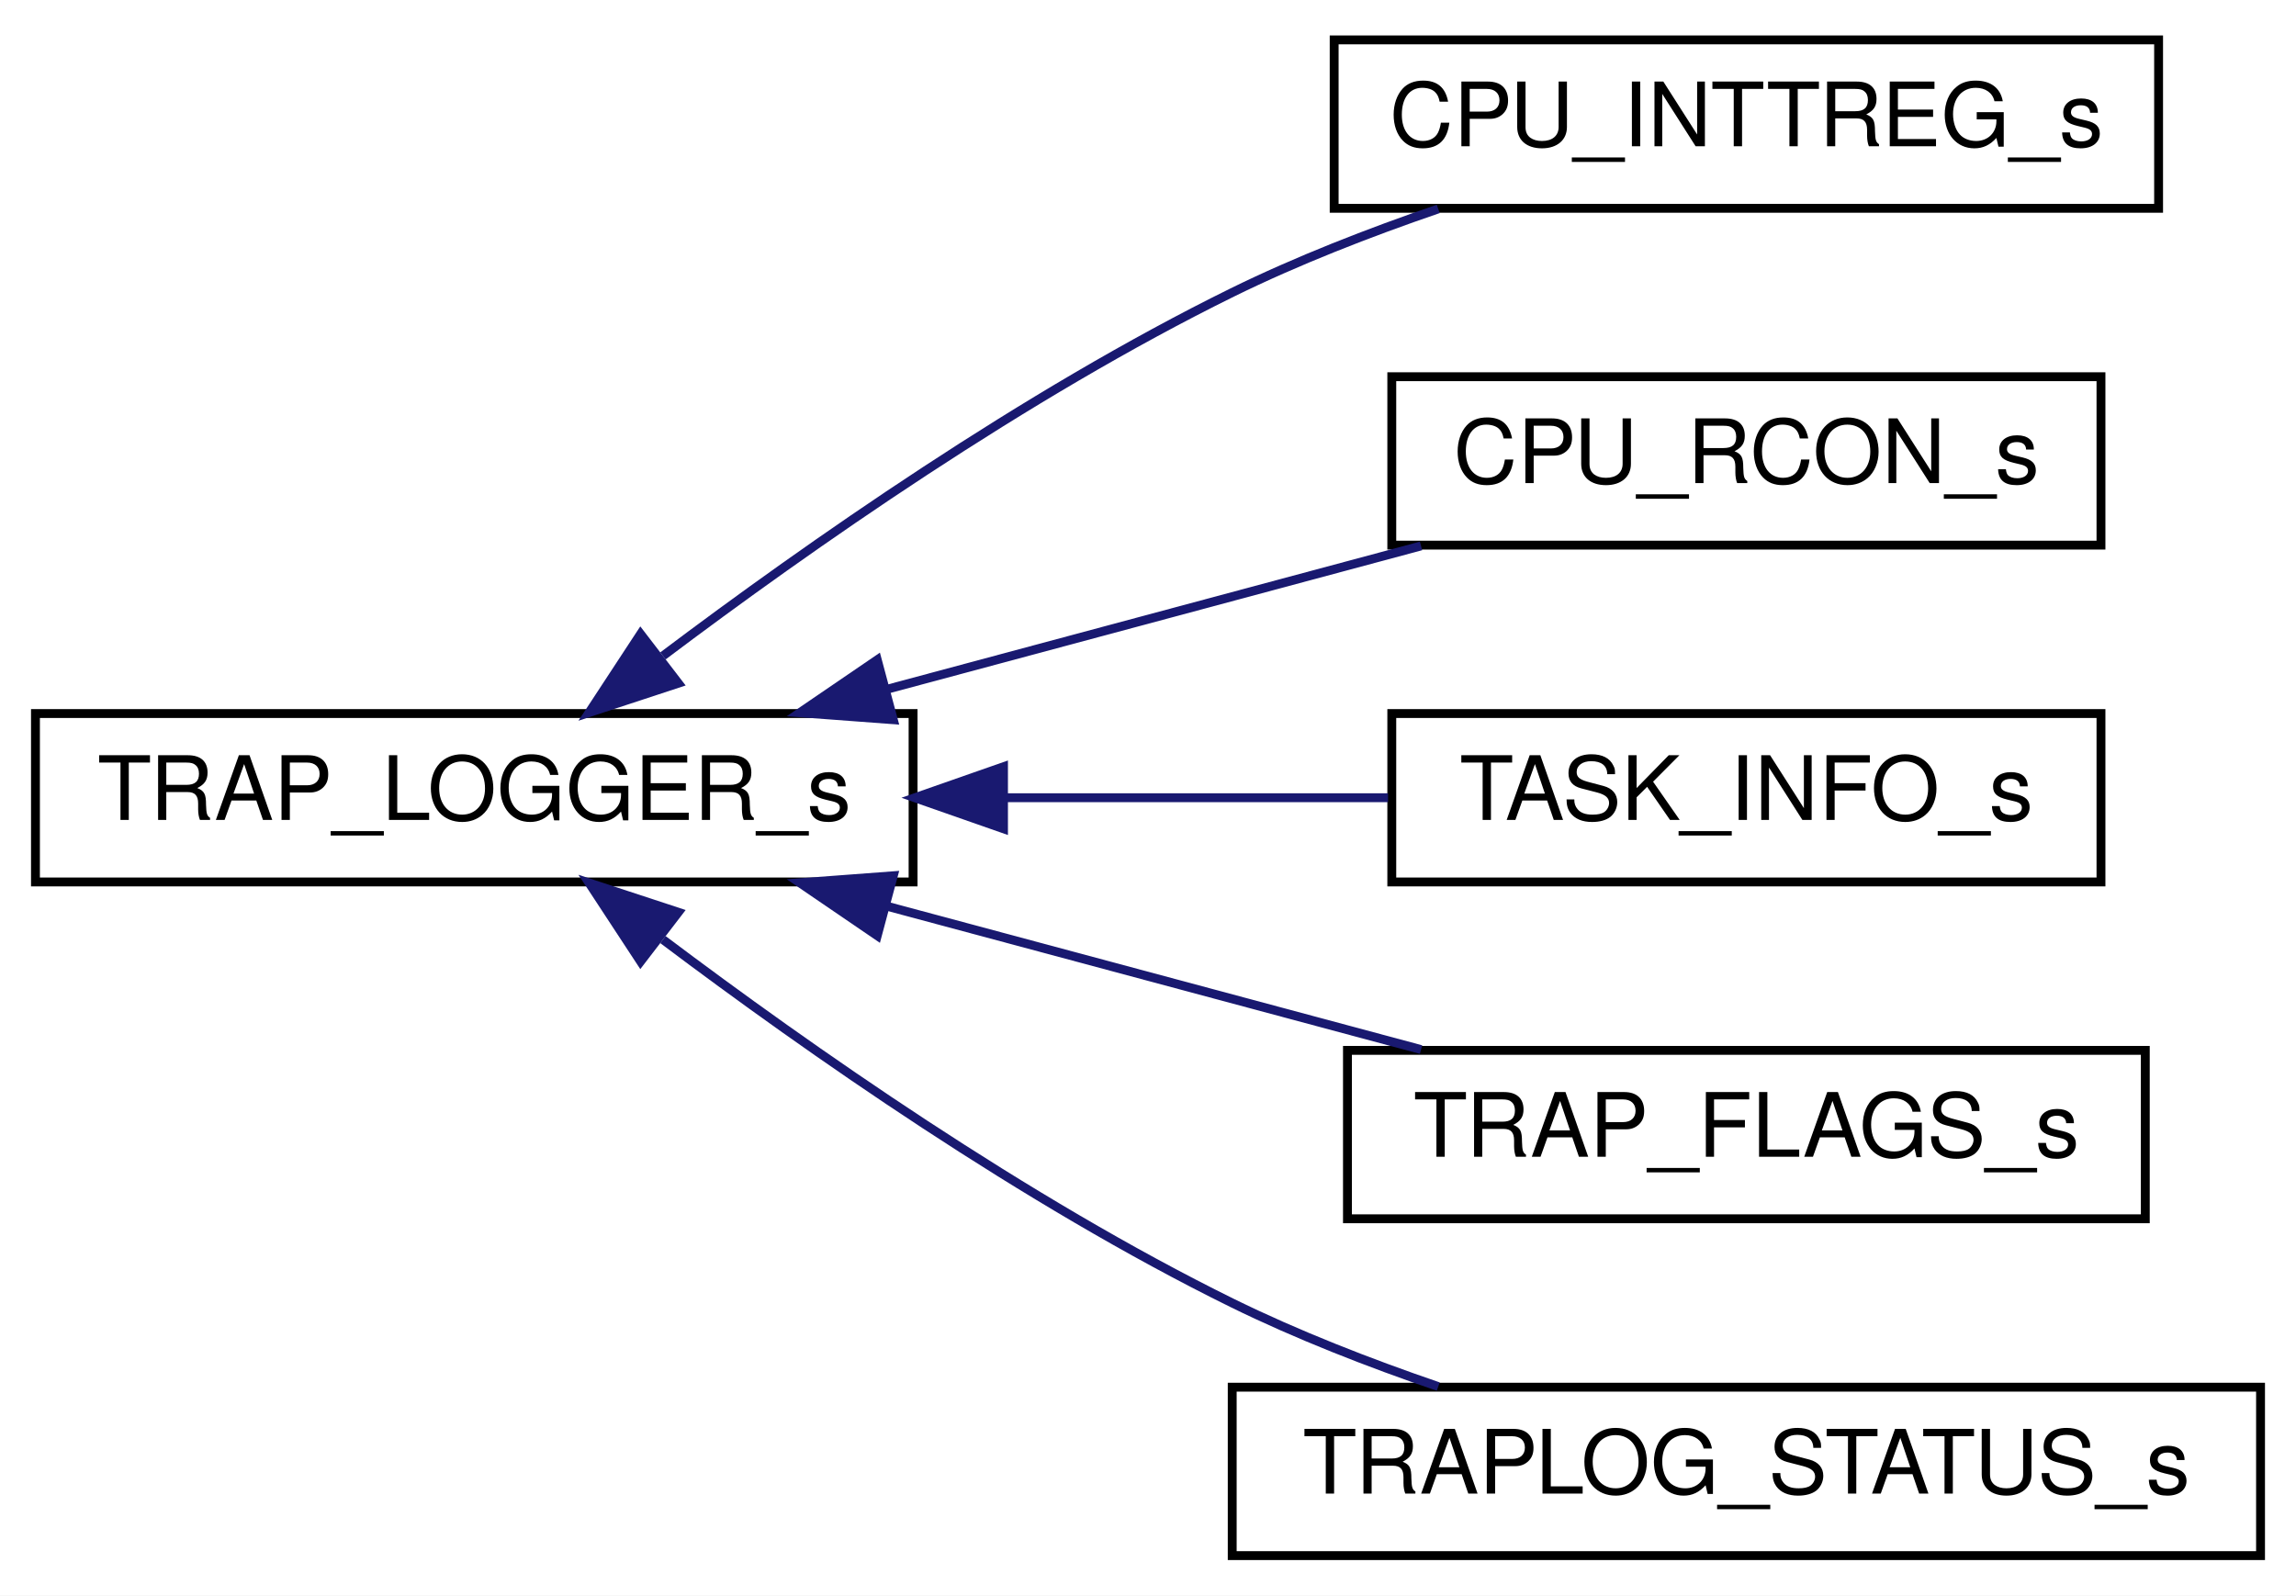
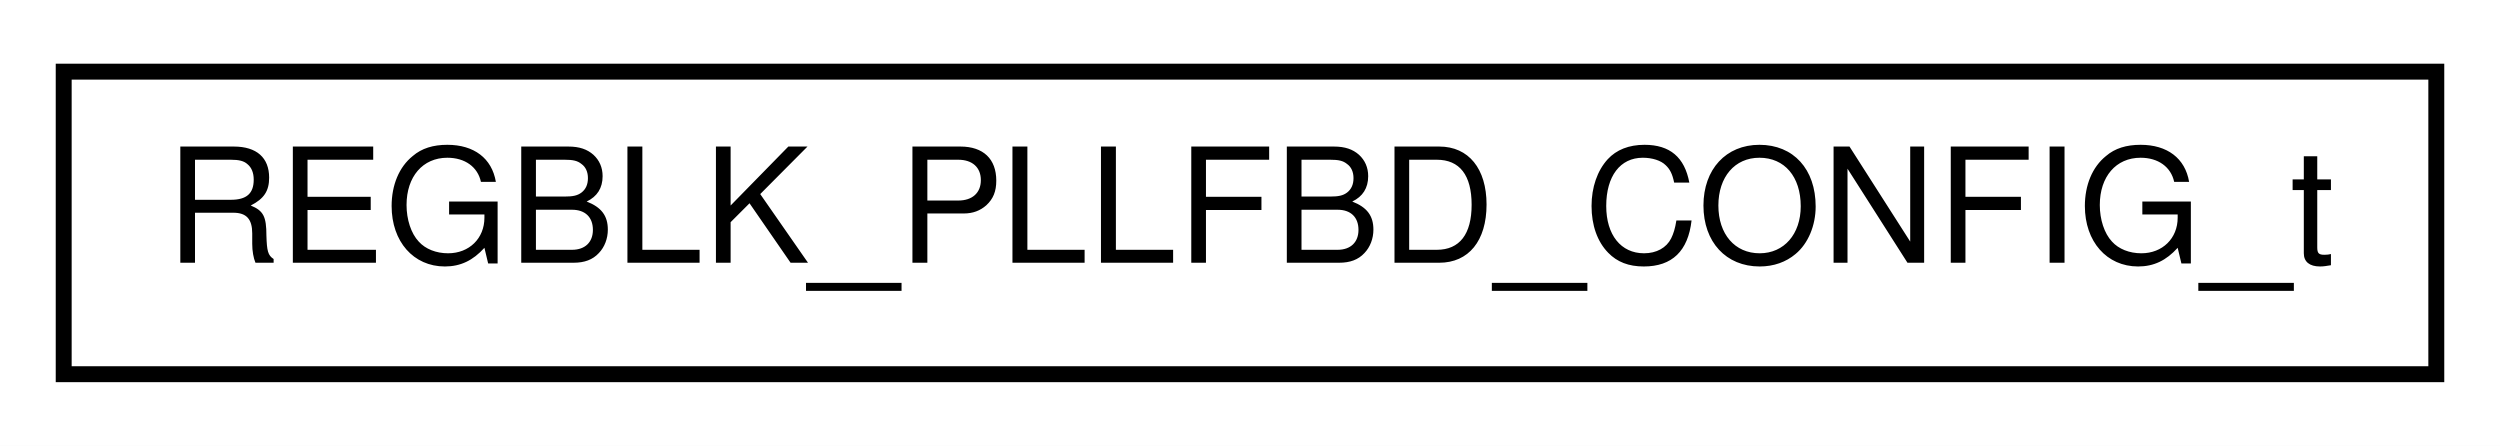
- <svg xmlns="http://www.w3.org/2000/svg" xmlns:xlink="http://www.w3.org/1999/xlink" width="259pt" height="180pt" viewBox="0.00 0.00 259.00 180.00">
-   <g id="graph0" class="graph" transform="scale(1 1) rotate(0) translate(4 176)">
-     <polygon fill="white" stroke="transparent" points="-4,4 -4,-176 255,-176 255,4 -4,4" />
+ <svg xmlns="http://www.w3.org/2000/svg" xmlns:xlink="http://www.w3.org/1999/xlink" width="157pt" height="28pt" viewBox="0.00 0.00 157.00 28.00">
+   <g id="graph0" class="graph" transform="scale(1 1) rotate(0) translate(4 24)">
+     <polygon fill="white" stroke="transparent" points="-4,4 -4,-24 153,-24 153,4 -4,4" />
    <g id="node1" class="node">
      <g id="a_node1">
-         <a xlink:href="a01485.html" target="_top" xlink:title="Global data structure for trap event capturing.">
-           <polygon fill="white" stroke="black" points="0,-76.5 0,-95.5 99,-95.5 99,-76.5 0,-76.5" />
-           <text text-anchor="middle" x="49.5" y="-83.5" font-family="Helvetica,sans-Serif" font-size="10.00">TRAP_LOGGER_s</text>
+         <a xlink:href="a00933.html" target="_top" xlink:title=" ">
+           <polygon fill="white" stroke="black" points="0,-0.5 0,-19.5 149,-19.5 149,-0.5 0,-0.5" />
+           <text text-anchor="middle" x="74.5" y="-7.5" font-family="Helvetica,sans-Serif" font-size="10.00">REGBLK_PLLFBD_CONFIG_t</text>
        </a>
      </g>
    </g>
-     <g id="node2" class="node">
-       <g id="a_node2">
-         <a xlink:href="a01445.html" target="_top" xlink:title="defining the CPU interrupt for primary and secondary vectors">
-           <polygon fill="white" stroke="black" points="146.5,-152.5 146.5,-171.5 239.5,-171.5 239.5,-152.5 146.5,-152.5" />
-           <text text-anchor="middle" x="193" y="-159.5" font-family="Helvetica,sans-Serif" font-size="10.00">CPU_INTTREG_s</text>
-         </a>
-       </g>
-     </g>
-     <g id="edge1" class="edge">
-       <path fill="none" stroke="midnightblue" d="M70.78,-102C87.33,-114.46 111.69,-131.52 135,-143 142.3,-146.59 150.44,-149.76 158.24,-152.43" />
-       <polygon fill="midnightblue" stroke="midnightblue" points="72.52,-98.92 62.45,-95.61 68.26,-104.47 72.52,-98.92" />
-     </g>
-     <g id="node3" class="node">
-       <g id="a_node3">
-         <a xlink:href="a01457.html" target="_top" xlink:title="Data structure for RCON status capturing.">
-           <polygon fill="white" stroke="black" points="153,-114.5 153,-133.5 233,-133.5 233,-114.5 153,-114.5" />
-           <text text-anchor="middle" x="193" y="-121.5" font-family="Helvetica,sans-Serif" font-size="10.00">CPU_RCON_s</text>
-         </a>
-       </g>
-     </g>
-     <g id="edge2" class="edge">
-       <path fill="none" stroke="midnightblue" d="M96.1,-98.25C115.61,-103.48 138.04,-109.51 156.3,-114.41" />
-       <polygon fill="midnightblue" stroke="midnightblue" points="96.77,-94.8 86.21,-95.59 94.96,-101.56 96.77,-94.8" />
-     </g>
-     <g id="node4" class="node">
-       <g id="a_node4">
-         <a xlink:href="a01481.html" target="_top" xlink:title="Provides information for executed task, fault event and operating mode ID of task manager.">
-           <polygon fill="white" stroke="black" points="153,-76.5 153,-95.5 233,-95.5 233,-76.5 153,-76.5" />
-           <text text-anchor="middle" x="193" y="-83.5" font-family="Helvetica,sans-Serif" font-size="10.00">TASK_INFO_s</text>
-         </a>
-       </g>
-     </g>
-     <g id="edge3" class="edge">
-       <path fill="none" stroke="midnightblue" d="M109.6,-86C124.1,-86 139.27,-86 152.58,-86" />
-       <polygon fill="midnightblue" stroke="midnightblue" points="109.2,-82.5 99.2,-86 109.2,-89.5 109.2,-82.5" />
-     </g>
-     <g id="node5" class="node">
-       <g id="a_node5">
-         <a xlink:href="a01433.html" target="_top" xlink:title="Defines the Trap Flag for primary and secondary vectors.">
-           <polygon fill="white" stroke="black" points="148,-38.5 148,-57.5 238,-57.5 238,-38.5 148,-38.5" />
-           <text text-anchor="middle" x="193" y="-45.5" font-family="Helvetica,sans-Serif" font-size="10.00">TRAP_FLAGS_s</text>
-         </a>
-       </g>
-     </g>
-     <g id="edge4" class="edge">
-       <path fill="none" stroke="midnightblue" d="M96.1,-73.75C115.61,-68.52 138.04,-62.49 156.3,-57.59" />
-       <polygon fill="midnightblue" stroke="midnightblue" points="94.96,-70.44 86.21,-76.41 96.77,-77.2 94.96,-70.44" />
-     </g>
-     <g id="node6" class="node">
-       <g id="a_node6">
-         <a xlink:href="a01469.html" target="_top" xlink:title="Data structure for RCON status capturing.">
-           <polygon fill="white" stroke="black" points="135,-0.5 135,-19.5 251,-19.5 251,-0.5 135,-0.5" />
-           <text text-anchor="middle" x="193" y="-7.5" font-family="Helvetica,sans-Serif" font-size="10.00">TRAPLOG_STATUS_s</text>
-         </a>
-       </g>
-     </g>
-     <g id="edge5" class="edge">
-       <path fill="none" stroke="midnightblue" d="M70.78,-70C87.33,-57.54 111.69,-40.48 135,-29 142.3,-25.41 150.44,-22.24 158.24,-19.57" />
-       <polygon fill="midnightblue" stroke="midnightblue" points="68.26,-67.53 62.45,-76.39 72.52,-73.08 68.26,-67.53" />
-     </g>
  </g>
</svg>
